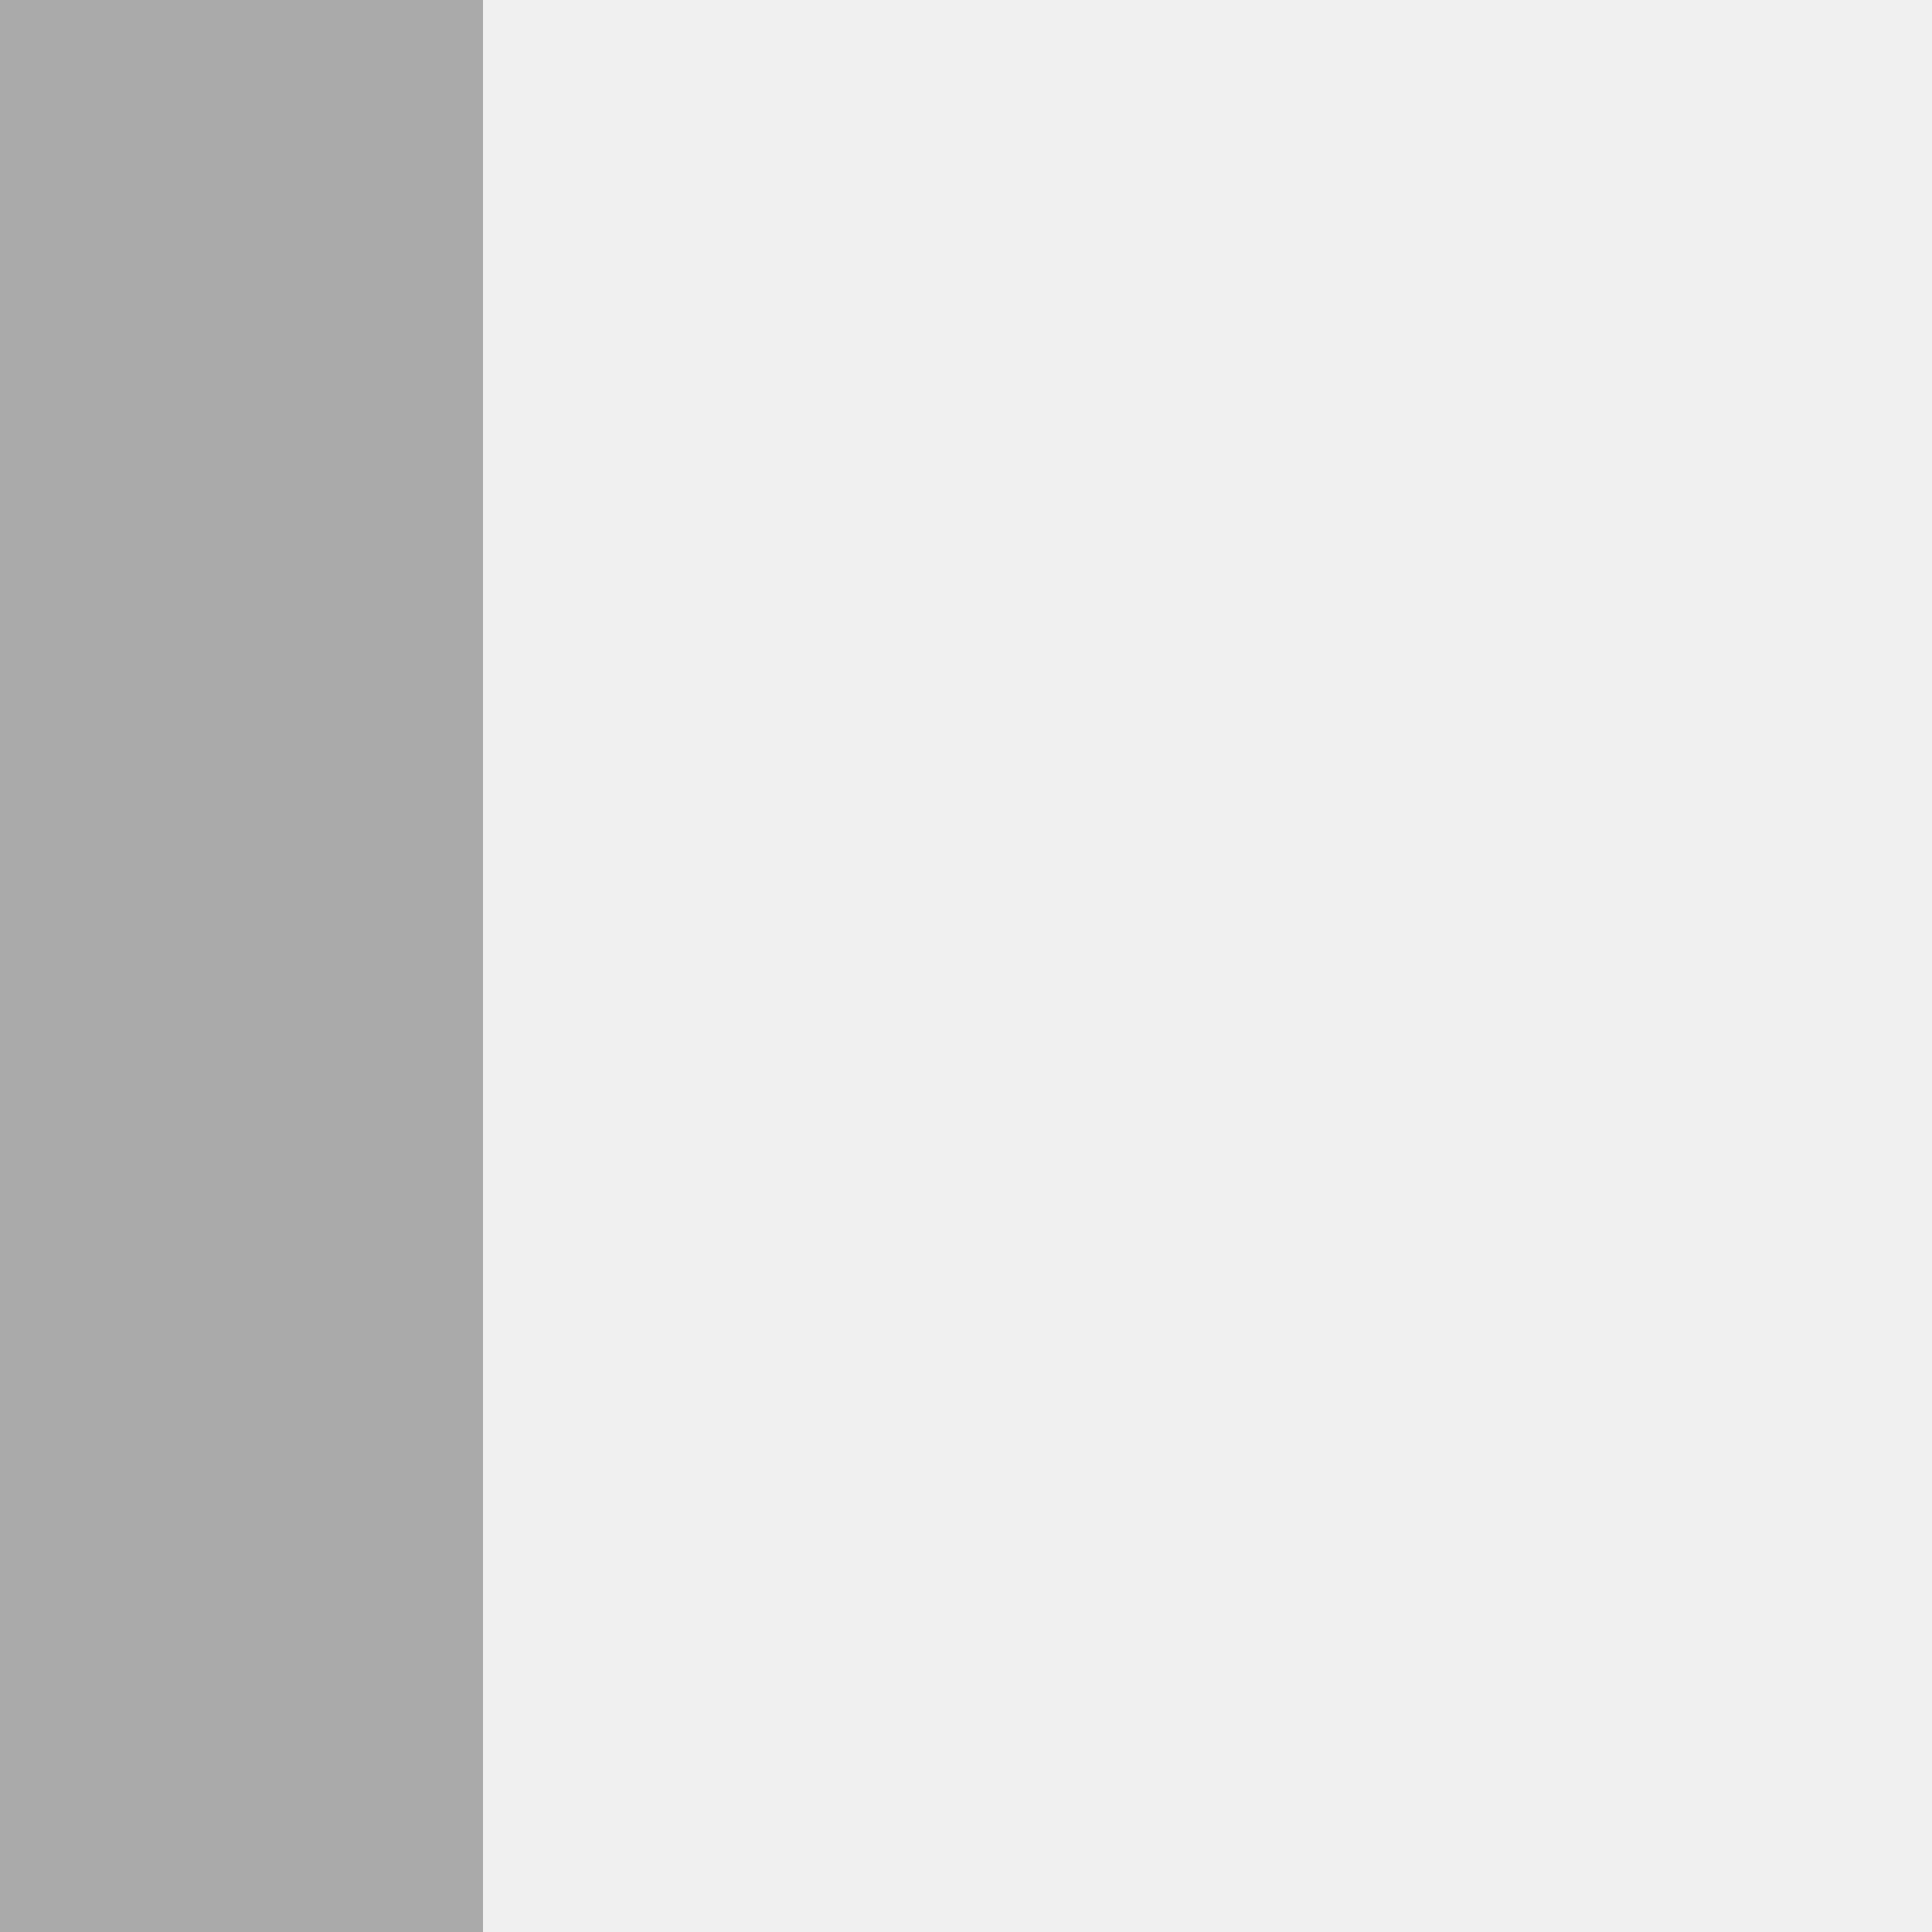
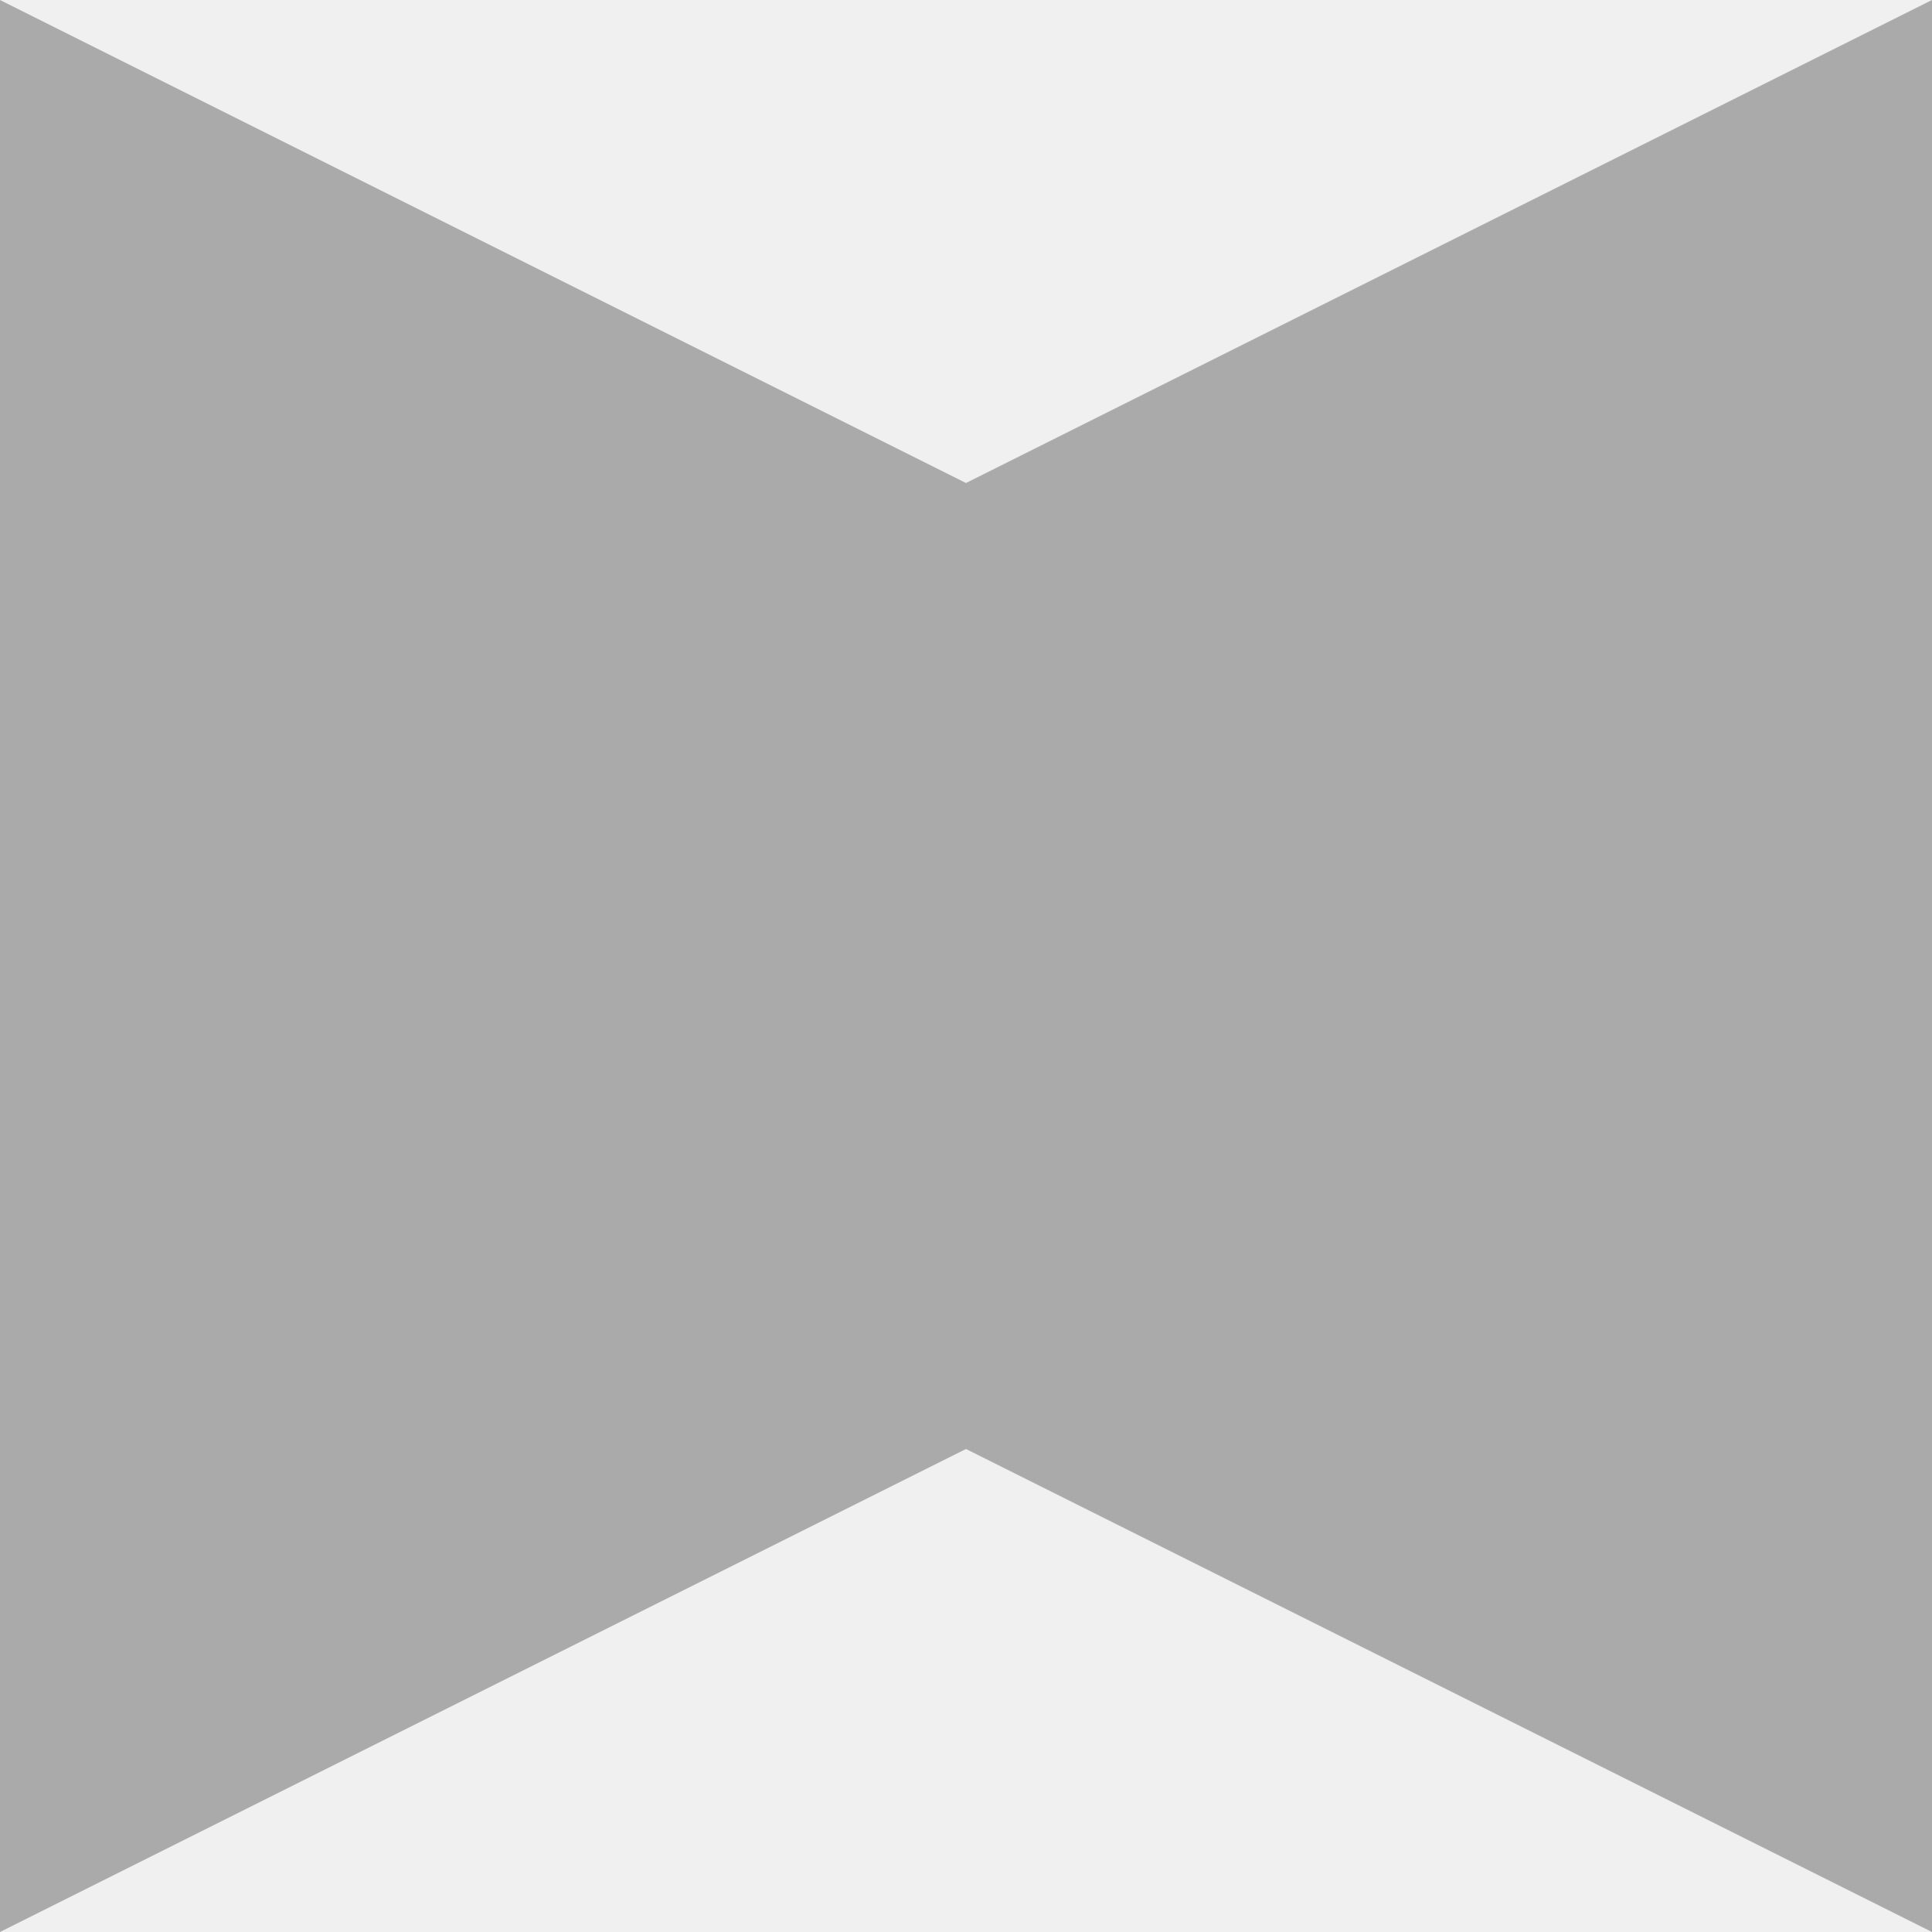
<svg xmlns="http://www.w3.org/2000/svg" version="1.1" id="layer1" x="0px" y="0px" viewBox="0 0 200 200" enable-background="new 0 0 200 200" xml:space="preserve">
  <g>
    <rect class="color1" fill="#FFFFFF" fill-opacity="0" width="200" height="200" />
-     <rect class="color0" fill="#AAAAAA" width="50" height="200" />
+     <polygon class="color0" fill="#AAAAAA" points="100,50 0,0 0,200 100,150 200,200 200,0 " />
  </g>
</svg>
